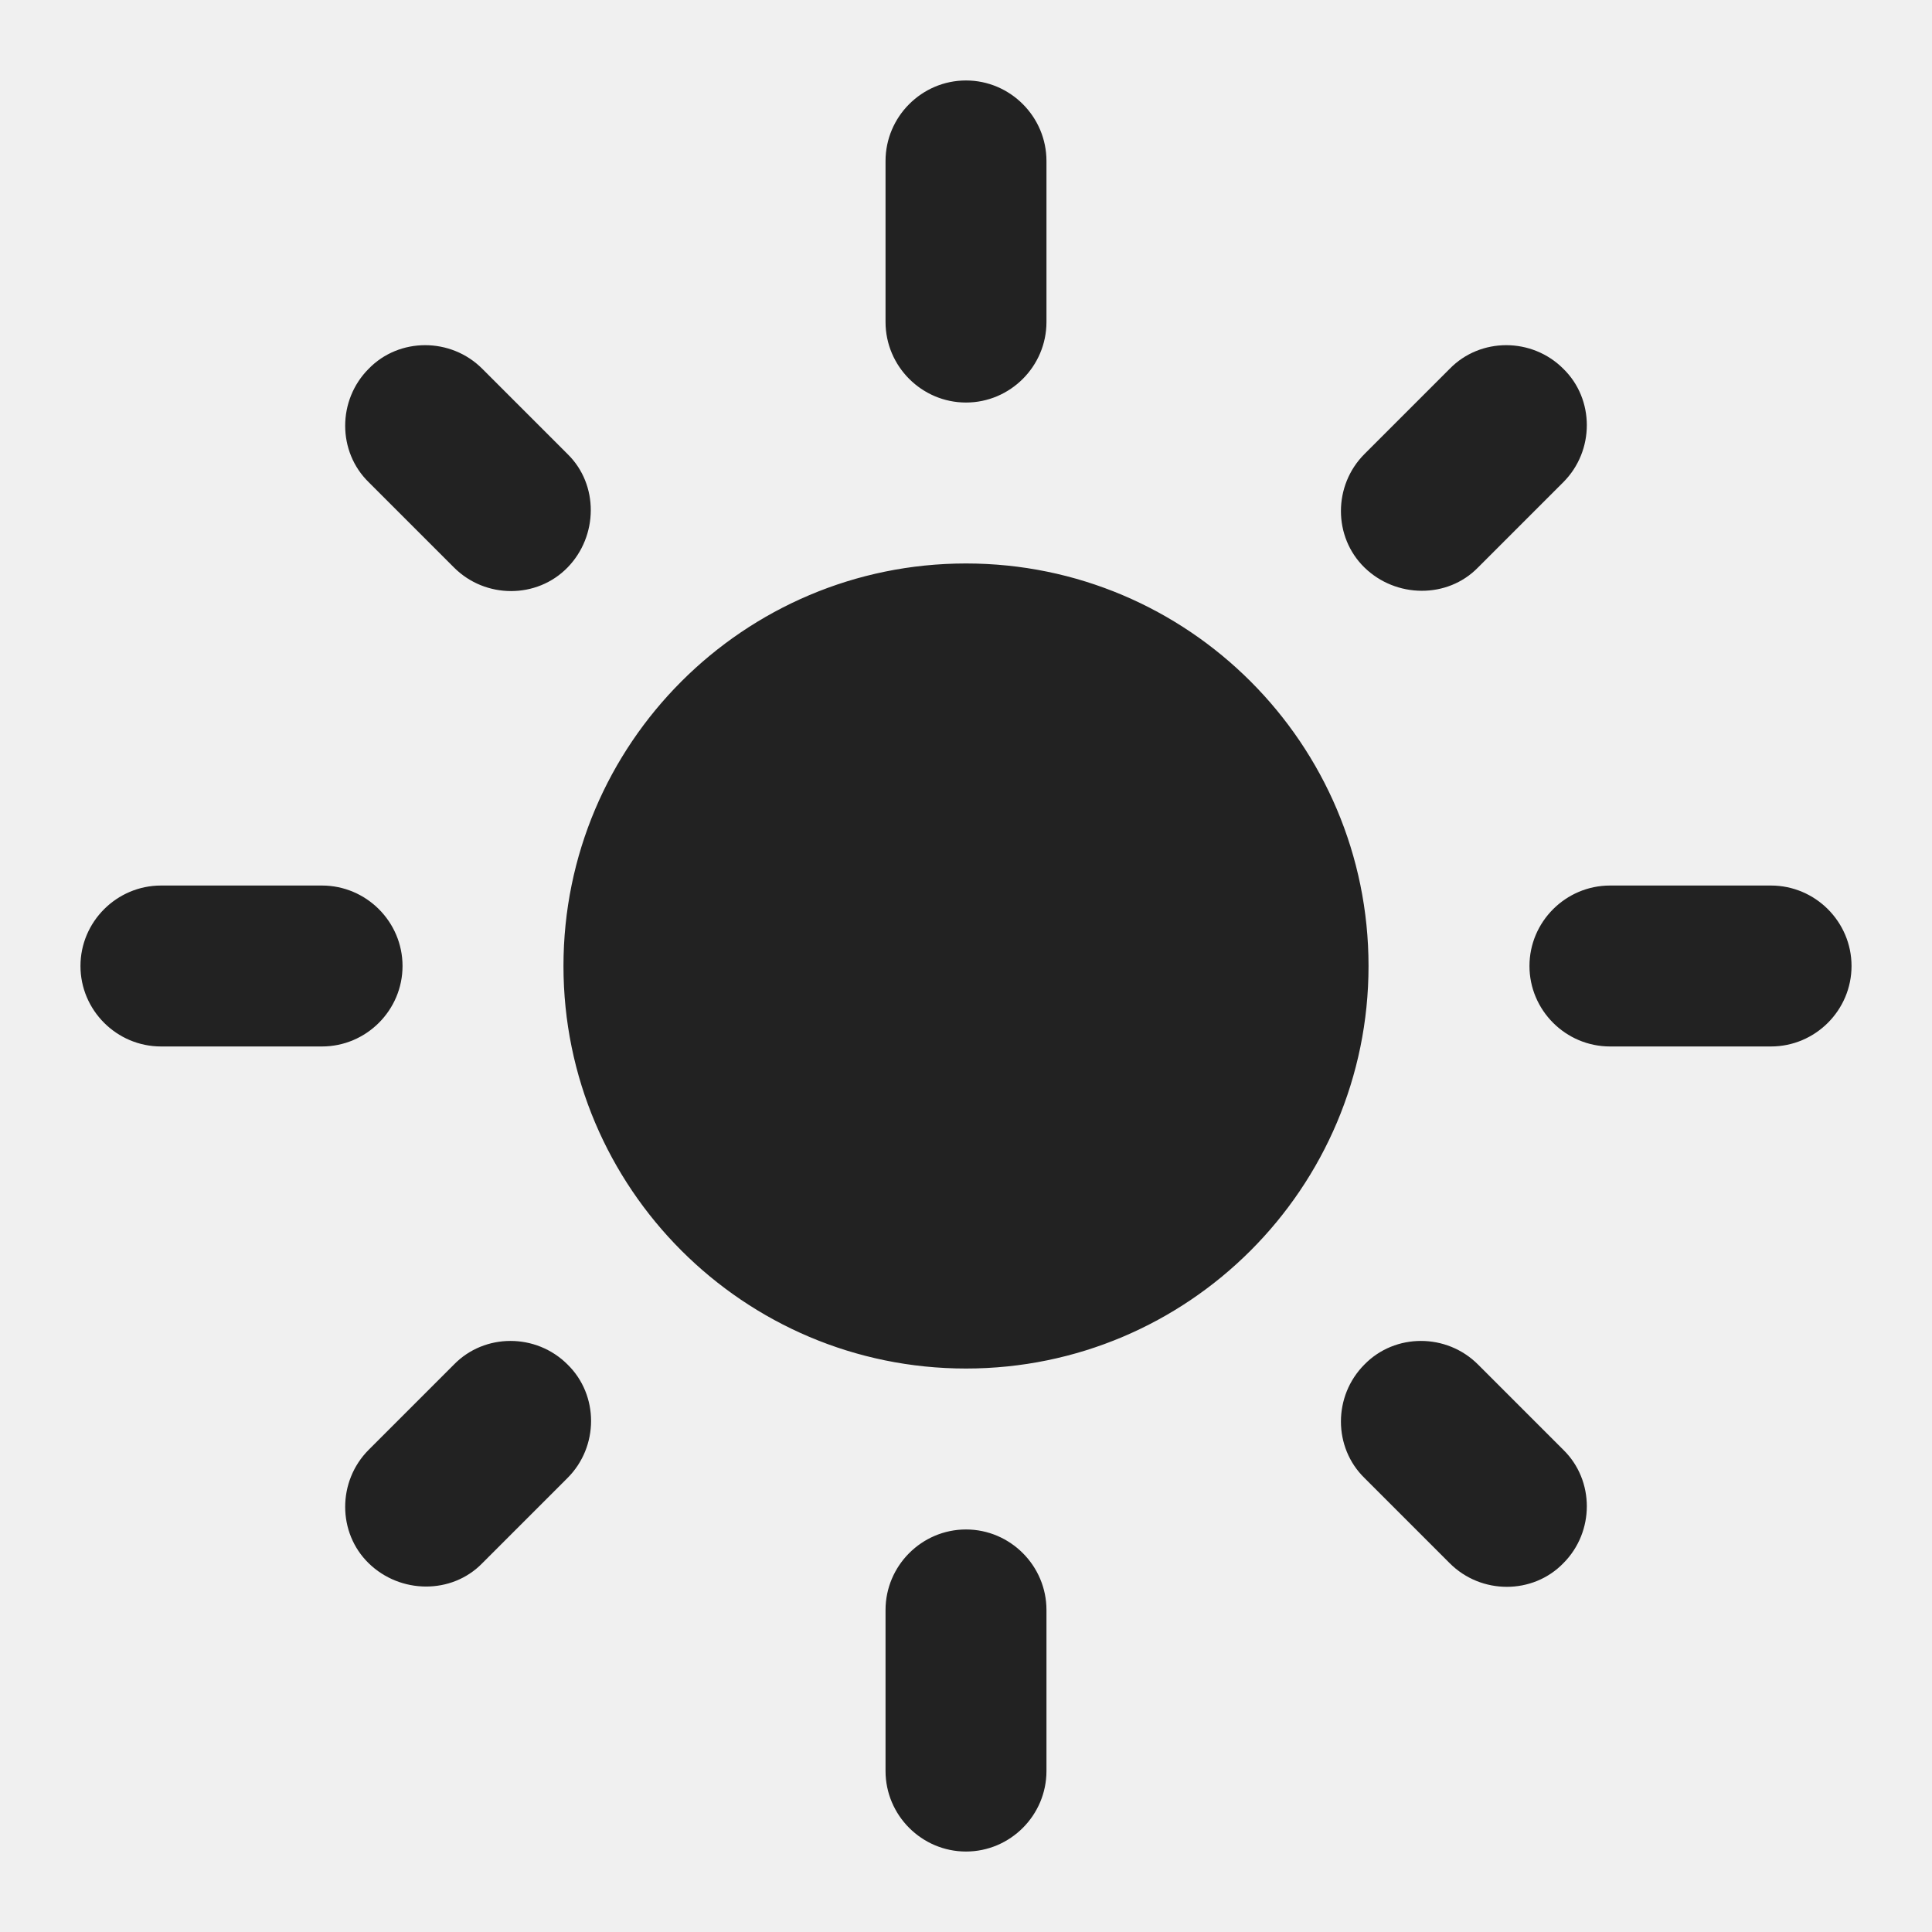
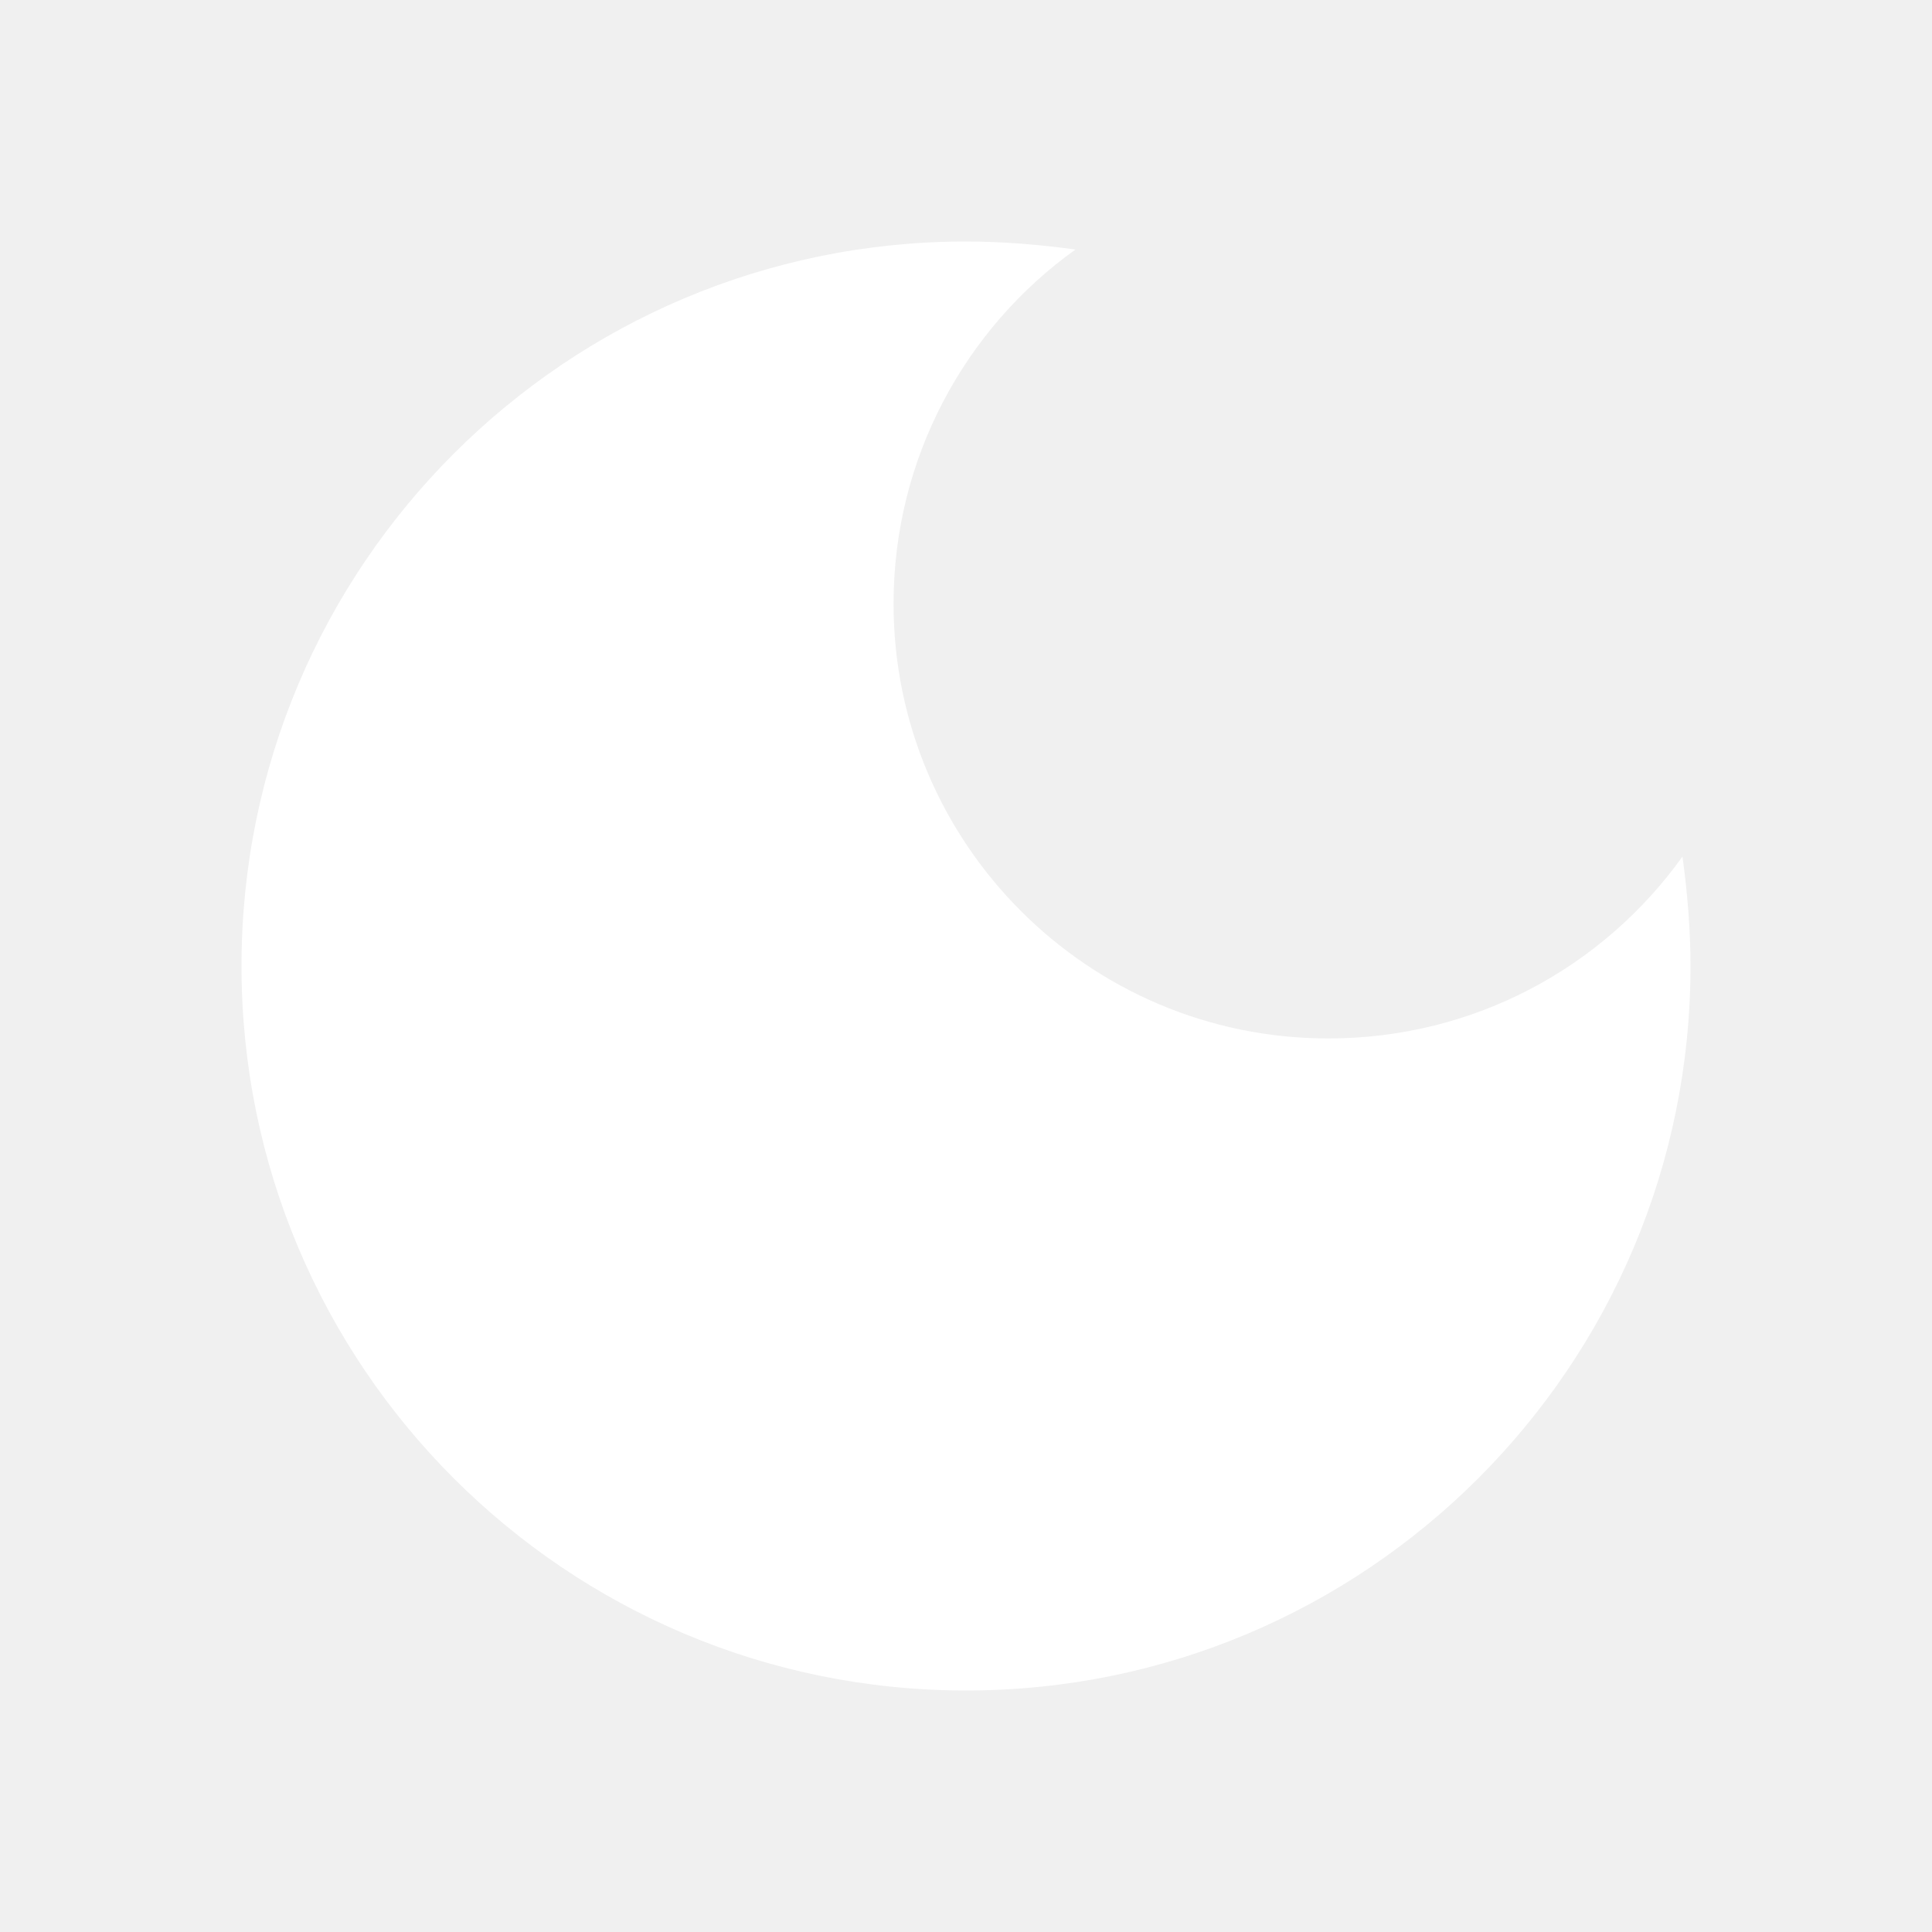
<svg xmlns="http://www.w3.org/2000/svg" width="20" height="20" viewBox="0 0 20 20" fill="none">
-   <g clip-path="url(#clip0_399_4479)">
-     <path d="M10 5.833C7.7 5.833 5.833 7.7 5.833 10C5.833 12.3 7.7 14.167 10 14.167C12.3 14.167 14.167 12.3 14.167 10C14.167 7.7 12.3 5.833 10 5.833ZM1.667 10.833H3.333C3.792 10.833 4.167 10.458 4.167 10C4.167 9.542 3.792 9.167 3.333 9.167H1.667C1.208 9.167 0.833 9.542 0.833 10C0.833 10.458 1.208 10.833 1.667 10.833ZM16.667 10.833H18.333C18.792 10.833 19.167 10.458 19.167 10C19.167 9.542 18.792 9.167 18.333 9.167H16.667C16.208 9.167 15.833 9.542 15.833 10C15.833 10.458 16.208 10.833 16.667 10.833ZM9.167 1.667V3.333C9.167 3.792 9.542 4.167 10 4.167C10.458 4.167 10.833 3.792 10.833 3.333V1.667C10.833 1.208 10.458 0.833 10 0.833C9.542 0.833 9.167 1.208 9.167 1.667ZM9.167 16.667V18.333C9.167 18.792 9.542 19.167 10 19.167C10.458 19.167 10.833 18.792 10.833 18.333V16.667C10.833 16.208 10.458 15.833 10 15.833C9.542 15.833 9.167 16.208 9.167 16.667ZM4.992 3.817C4.667 3.492 4.133 3.492 3.817 3.817C3.492 4.142 3.492 4.675 3.817 4.992L4.7 5.875C5.025 6.2 5.558 6.2 5.875 5.875C6.192 5.55 6.2 5.017 5.875 4.7L4.992 3.817ZM15.3 14.125C14.975 13.8 14.442 13.8 14.125 14.125C13.8 14.45 13.8 14.983 14.125 15.3L15.008 16.183C15.333 16.508 15.867 16.508 16.183 16.183C16.508 15.858 16.508 15.325 16.183 15.008L15.3 14.125ZM16.183 4.992C16.508 4.667 16.508 4.133 16.183 3.817C15.858 3.492 15.325 3.492 15.008 3.817L14.125 4.7C13.8 5.025 13.8 5.558 14.125 5.875C14.45 6.192 14.983 6.2 15.3 5.875L16.183 4.992ZM5.875 15.3C6.2 14.975 6.2 14.442 5.875 14.125C5.55 13.8 5.017 13.8 4.7 14.125L3.817 15.008C3.492 15.333 3.492 15.867 3.817 16.183C4.142 16.5 4.675 16.508 4.992 16.183L5.875 15.3Z" fill="#222222" />
+   <g clip-path="url(#clip0_399_4489)">
+     <path d="M10 2.5C5.858 2.5 2.5 5.858 2.5 10C2.5 14.142 5.858 17.5 10 17.5C14.142 17.5 17.5 14.142 17.5 10C17.5 9.617 17.467 9.233 17.417 8.867C16.6 10.008 15.267 10.75 13.75 10.75C11.267 10.75 9.25 8.733 9.25 6.25C9.25 4.742 9.992 3.4 11.133 2.583C10.767 2.533 10.383 2.5 10 2.5Z" fill="white" />
  </g>
  <defs>
-     <clipPath id="clip0_399_4479">
+     <clipPath id="clip0_399_4489">
      <rect width="20" height="20" fill="white" />
    </clipPath>
  </defs>
</svg>
